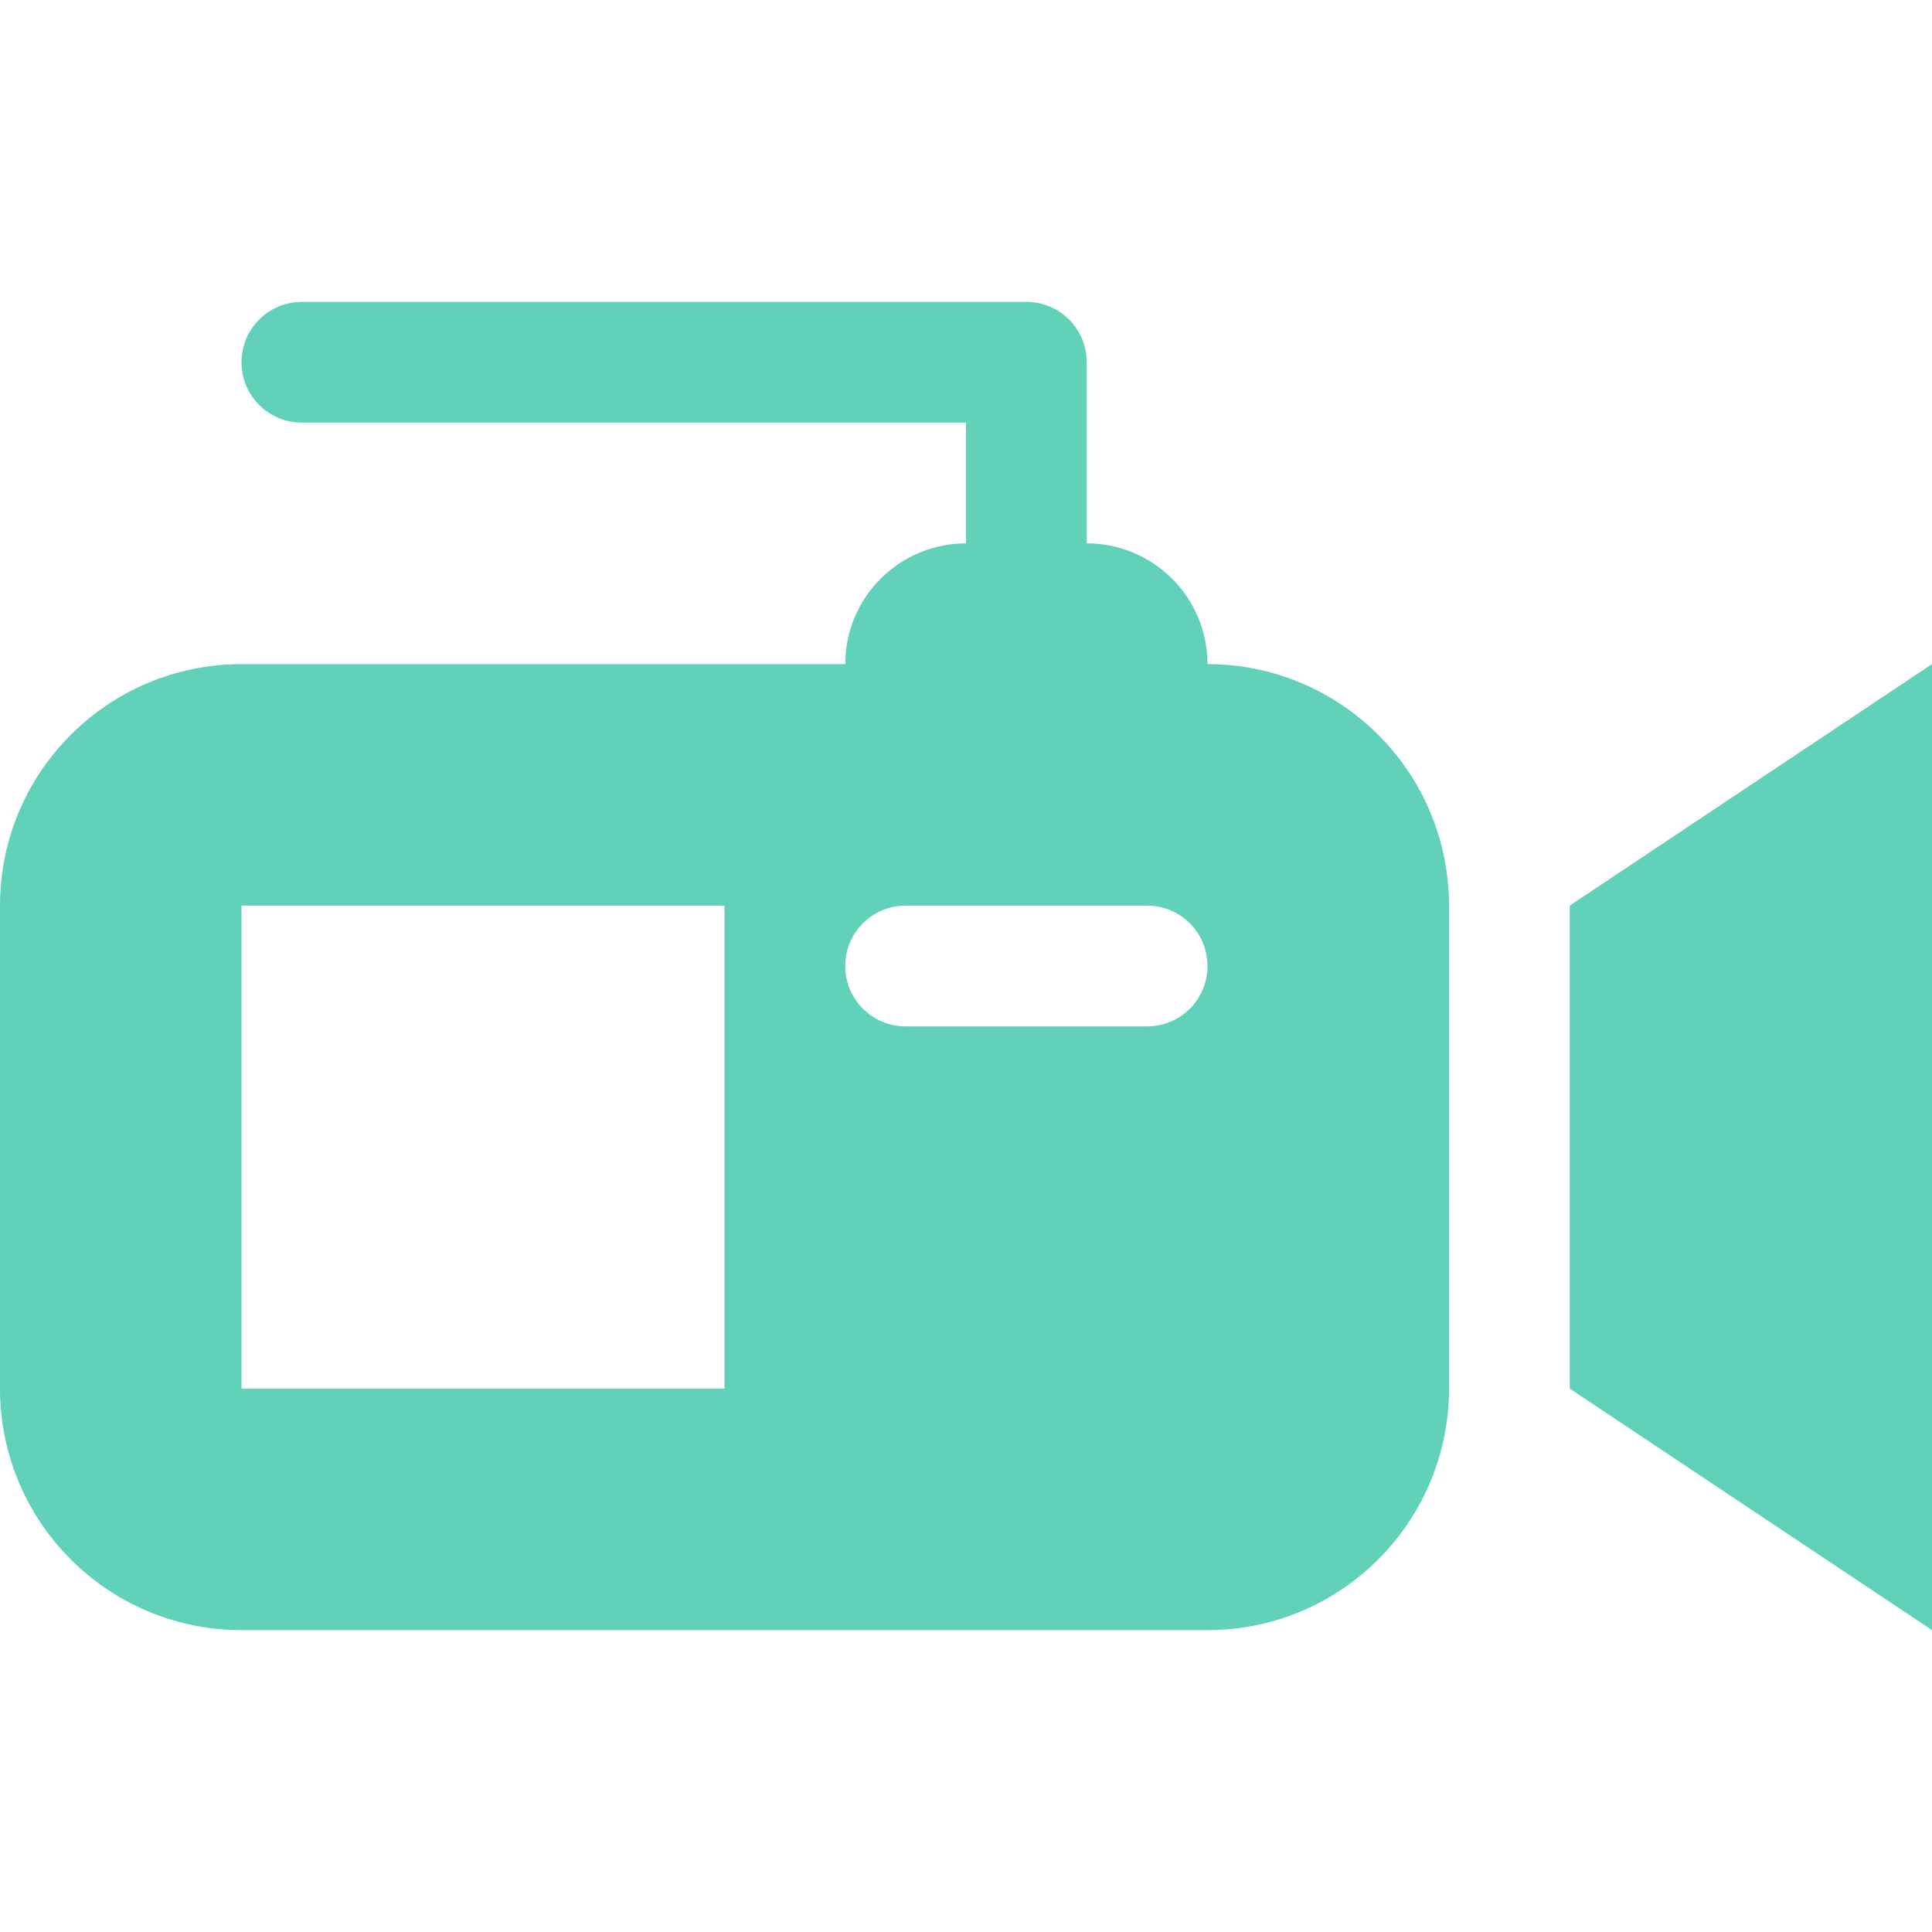
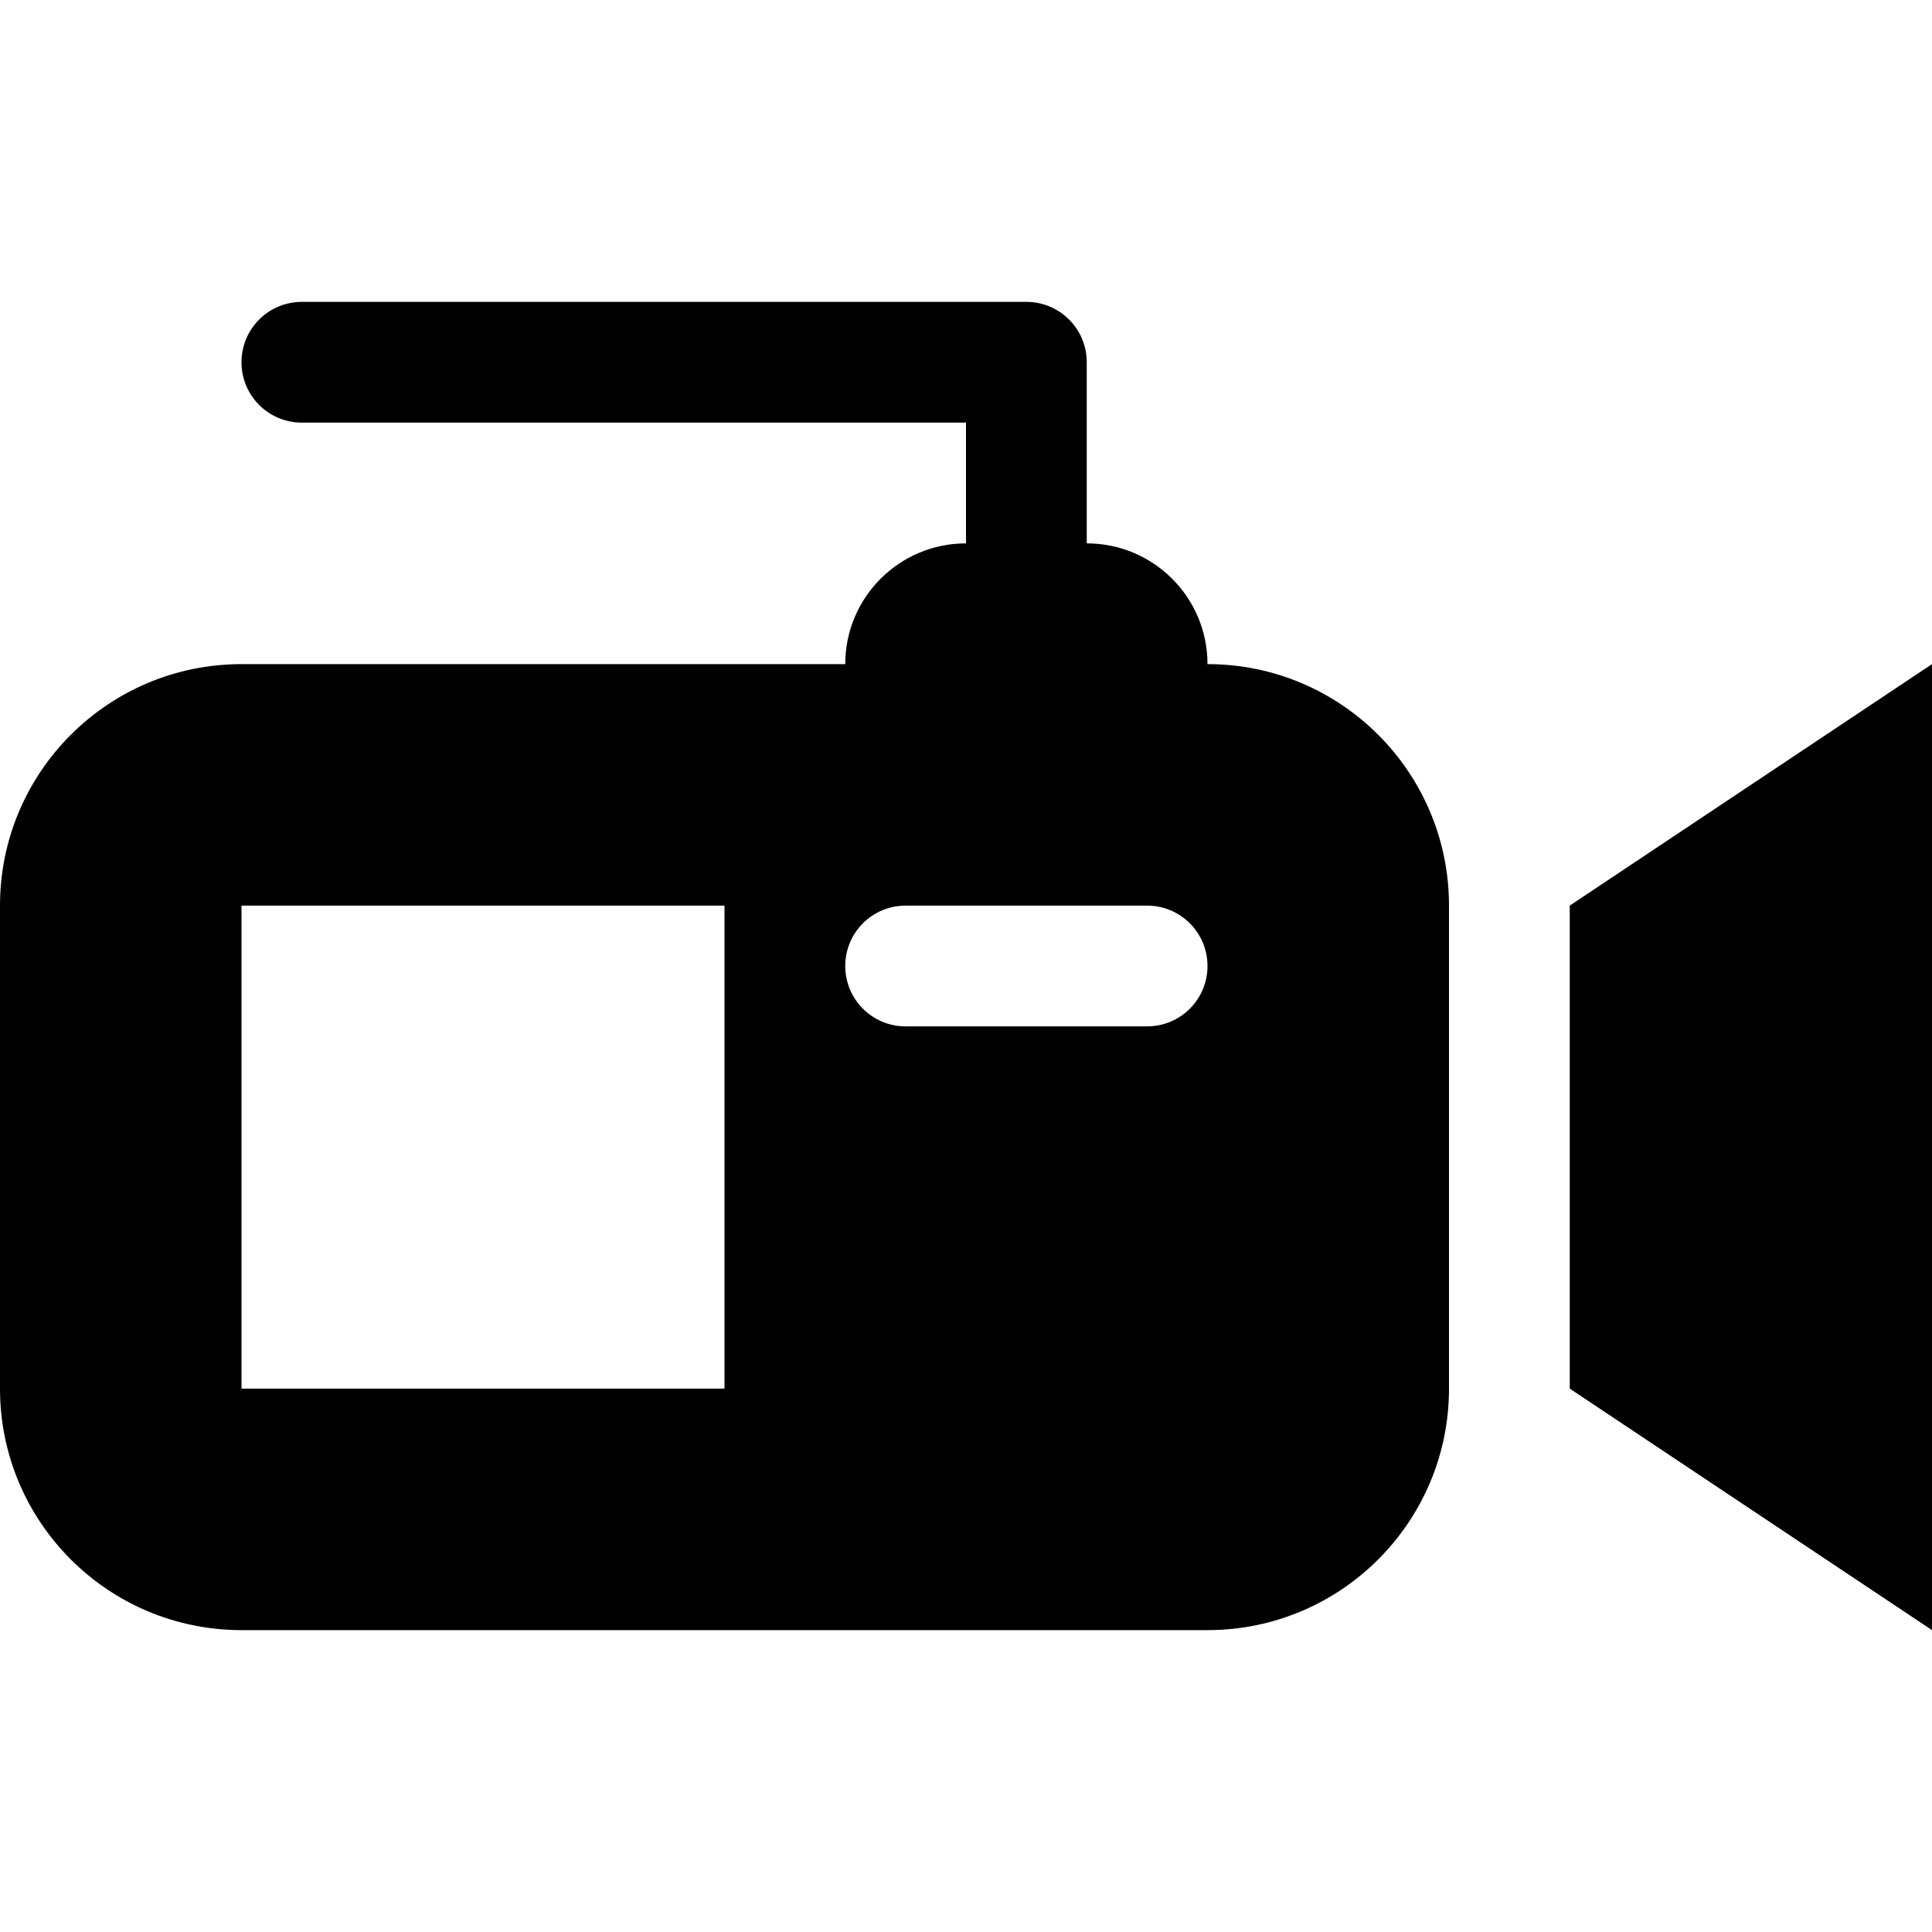
<svg xmlns="http://www.w3.org/2000/svg" version="1.1" id="Layer_1" x="0px" y="0px" width="32px" height="32px" viewBox="0 0 32 32" enable-background="new 0 0 32 32" xml:space="preserve">
  <g transform="translate(0 192)">
-     <path fill="#61d1b9" d="M26-177l6-4v16l-6-4V-177z M24-177v8c0,2.209-1.791,4-4,4H4c-2.209,0-4-1.791-4-4v-8c0-2.209,1.791-4,4-4h10 c0-1.105,0.895-2,2-2v-2H5c-0.553,0-1-0.447-1-1s0.447-1,1-1h12c0.553,0,1,0.447,1,1v3c1.105,0,2,0.895,2,2 C22.209-181,24-179.209,24-177z M12-177H4v8h8V-177z M20-176c0-0.553-0.447-1-1-1h-4c-0.553,0-1,0.447-1,1s0.447,1,1,1h4 C19.553-175,20-175.447,20-176z" />
+     <path d="M26-177l6-4v16l-6-4V-177z M24-177v8c0,2.209-1.791,4-4,4H4c-2.209,0-4-1.791-4-4v-8c0-2.209,1.791-4,4-4h10 c0-1.105,0.895-2,2-2v-2H5c-0.553,0-1-0.447-1-1s0.447-1,1-1h12c0.553,0,1,0.447,1,1v3c1.105,0,2,0.895,2,2 C22.209-181,24-179.209,24-177z M12-177H4v8h8V-177z M20-176c0-0.553-0.447-1-1-1h-4c-0.553,0-1,0.447-1,1s0.447,1,1,1h4 C19.553-175,20-175.447,20-176z" />
  </g>
</svg>
